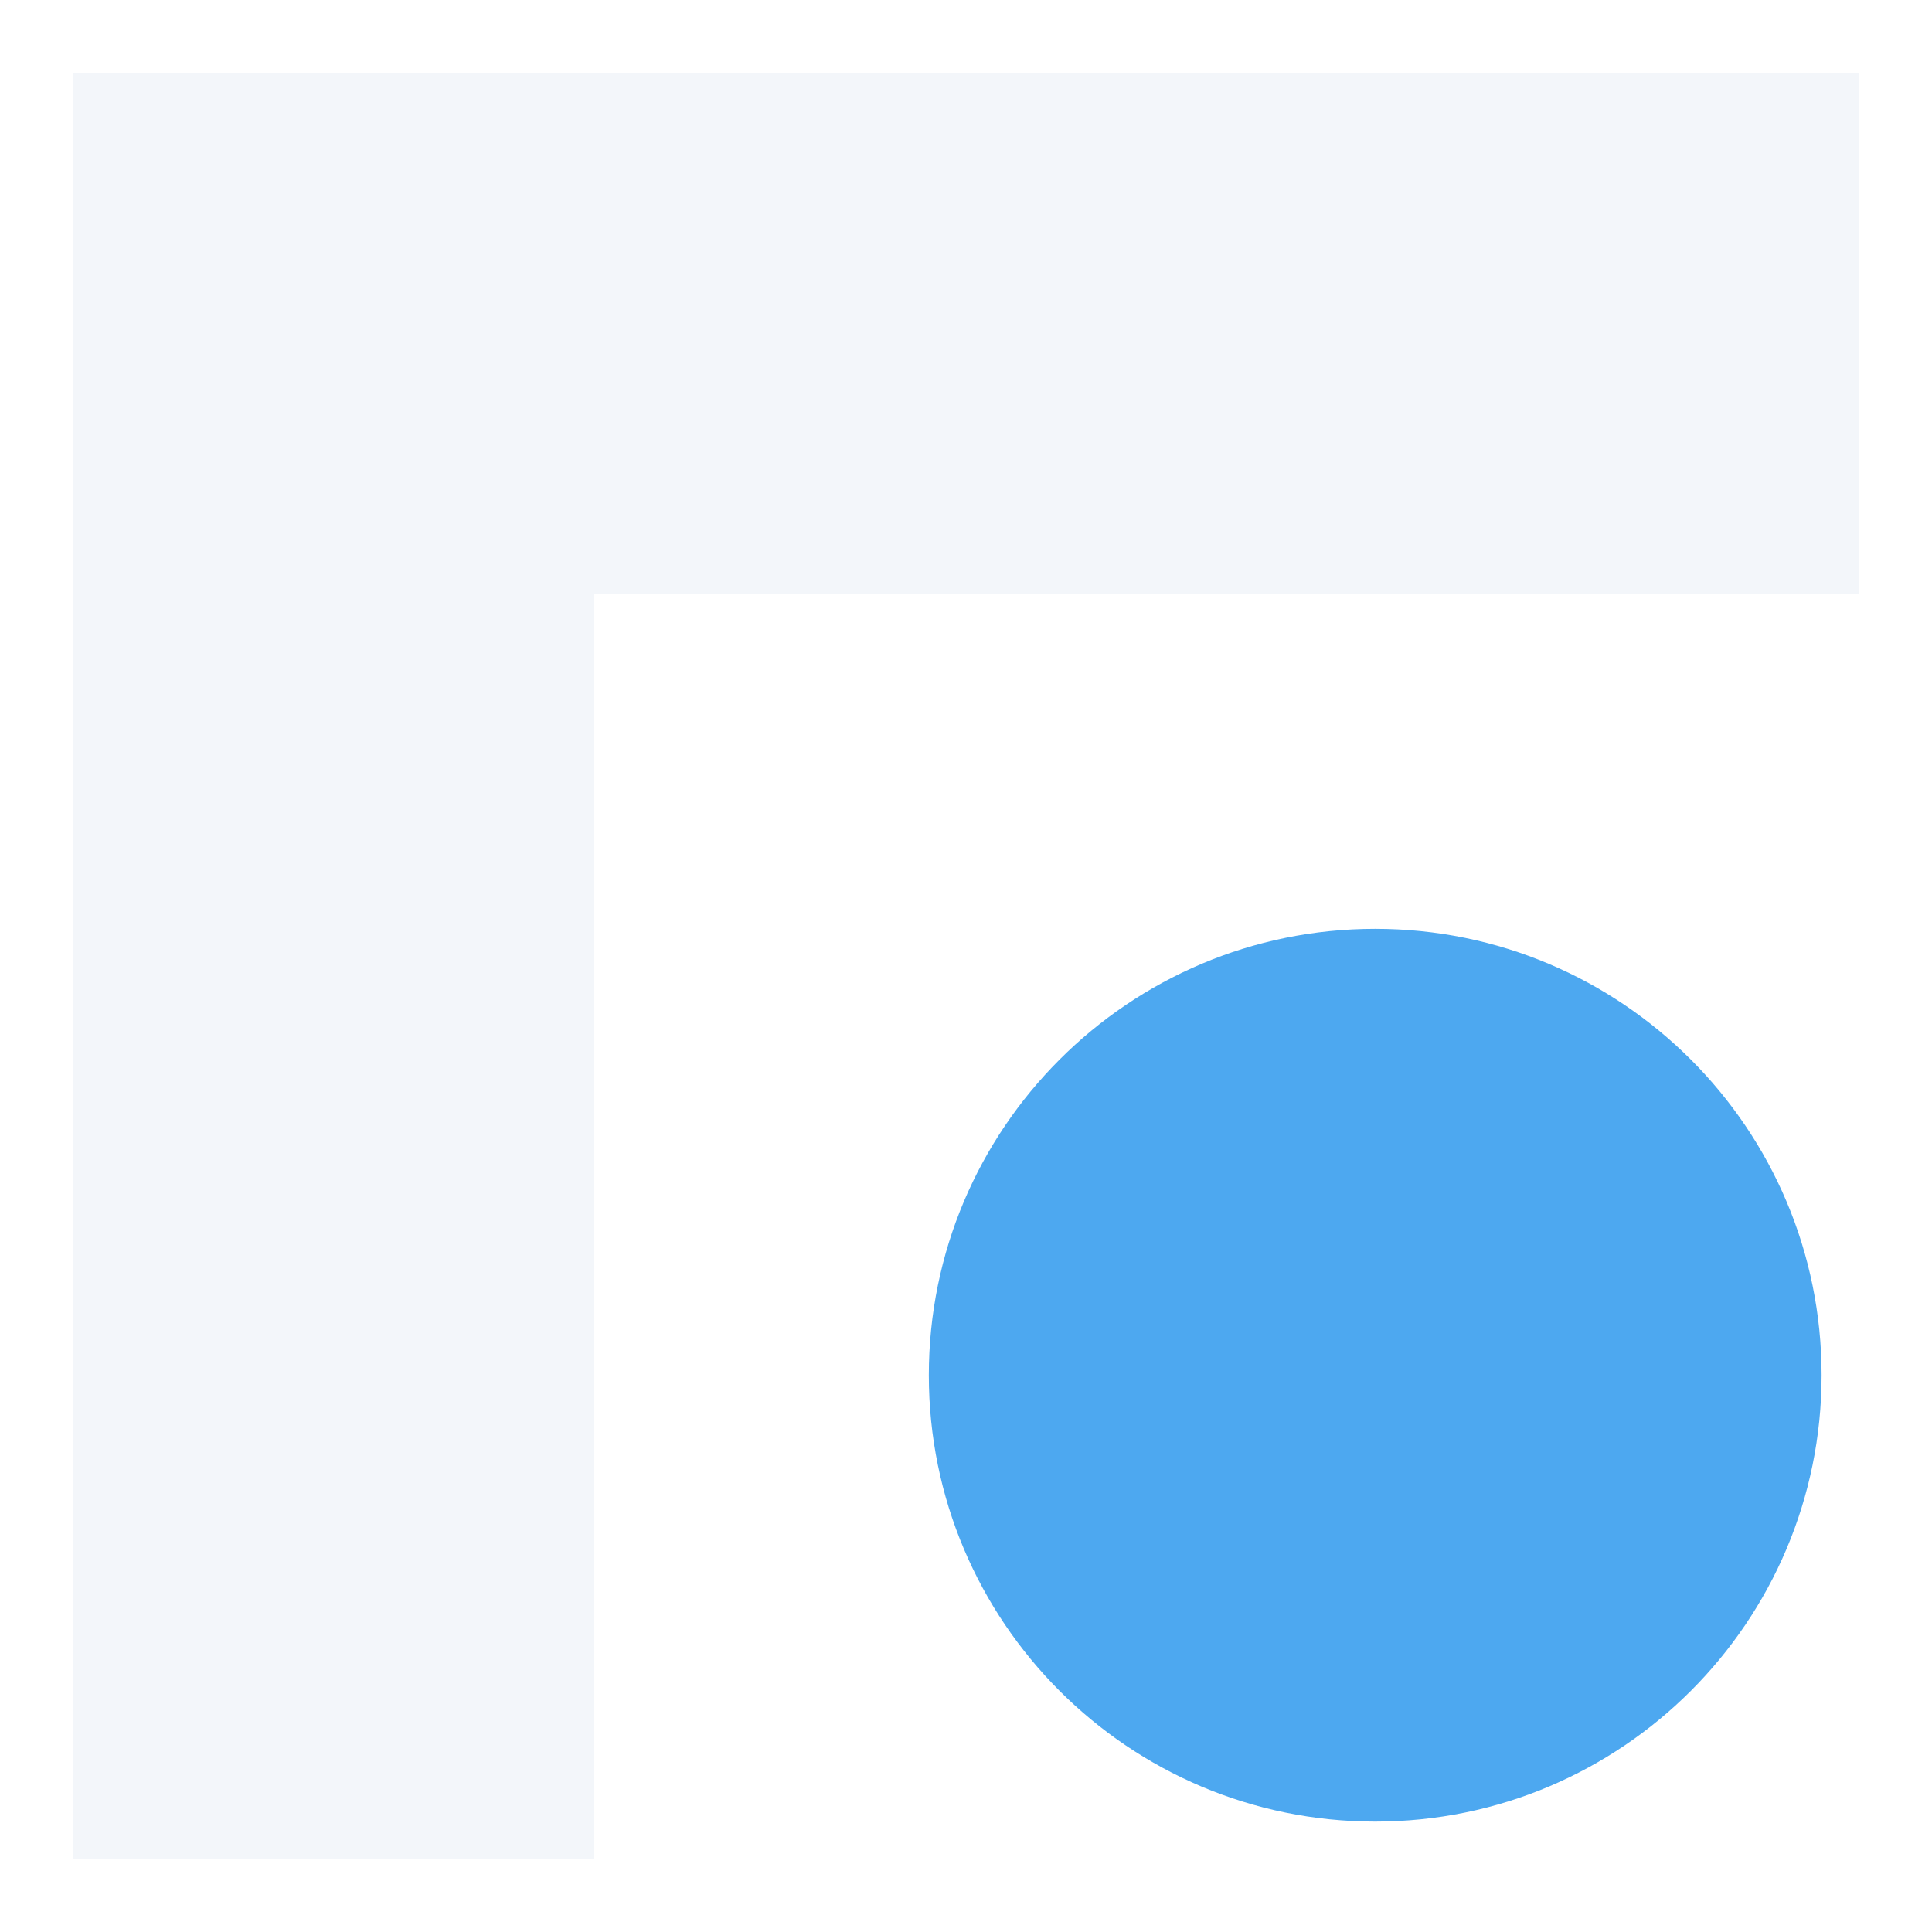
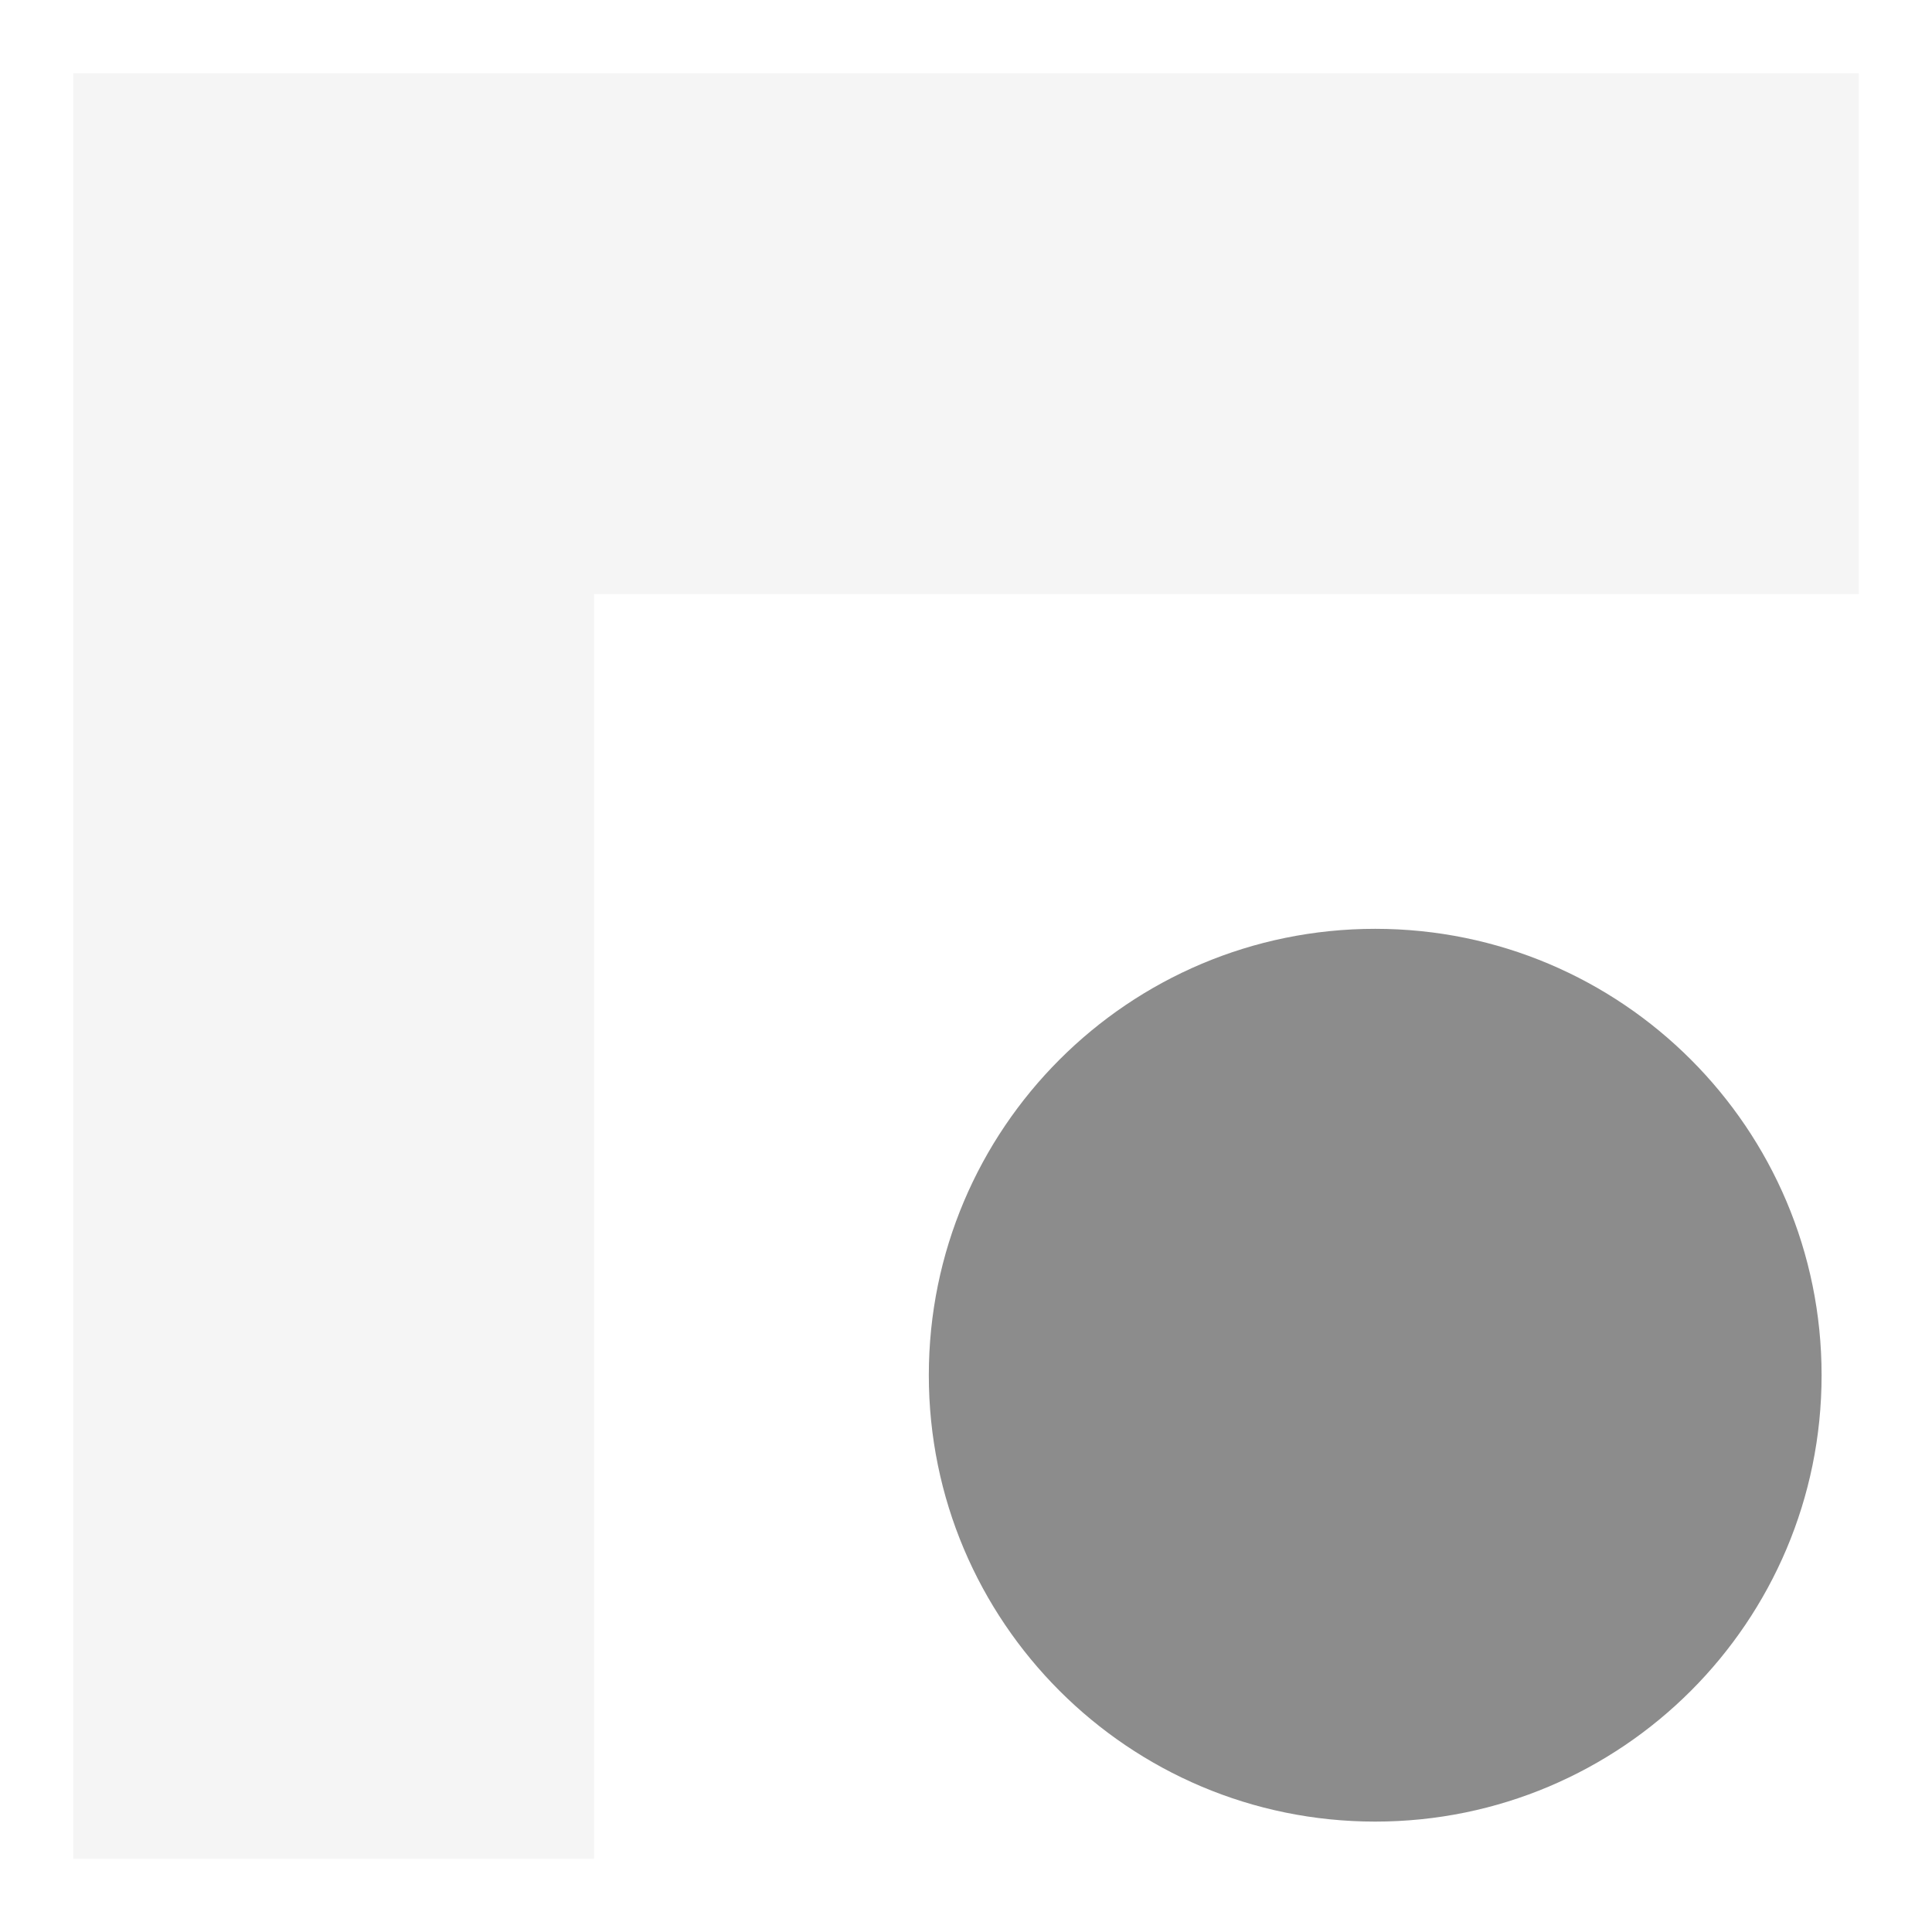
- <svg xmlns="http://www.w3.org/2000/svg" viewBox="6.031 6.031 51.937 51.937" fill="#F3F6FA">
+ <svg xmlns="http://www.w3.org/2000/svg" viewBox="6.031 6.031 51.937 51.937" fill="#F5F5F5">
  <path d="M8 8h48v14H22v34H8z" />
-   <circle data-ink="accent" cx="43" cy="43" r="12" fill="#4DA8F0" />
+   <circle data-ink="accent" cx="43" cy="43" r="12" fill="#8C8C8C" />
</svg>
